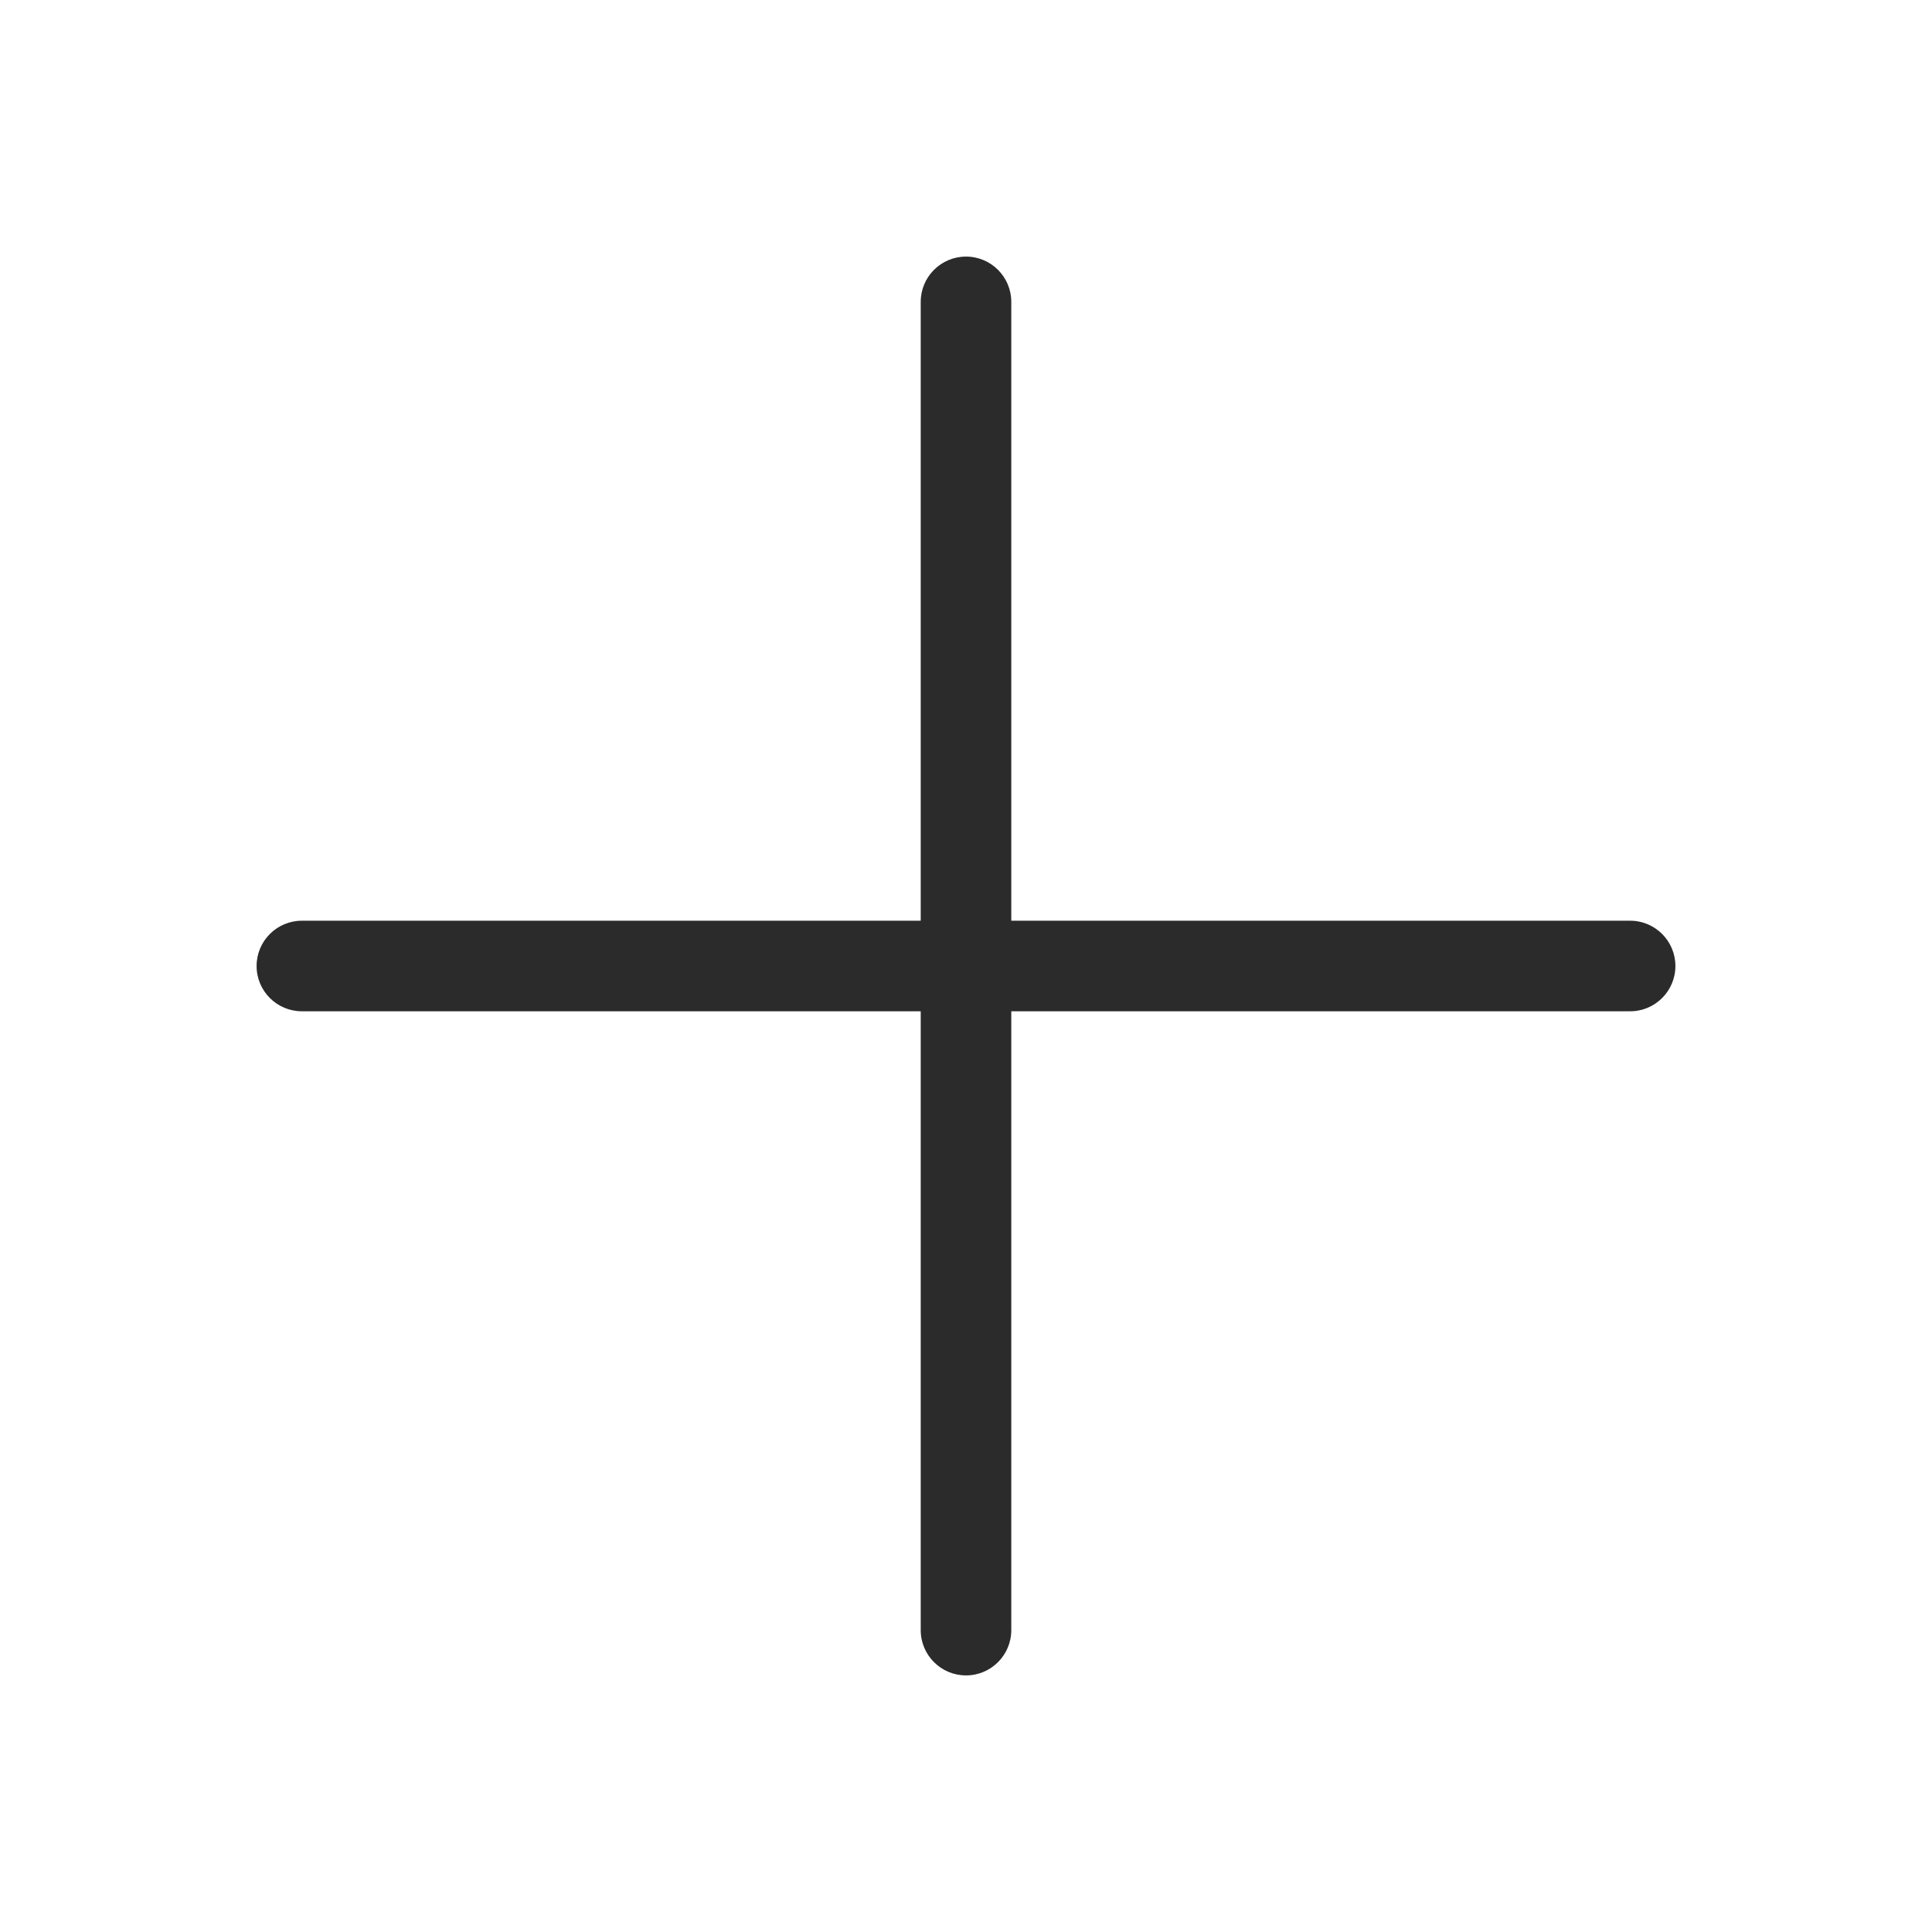
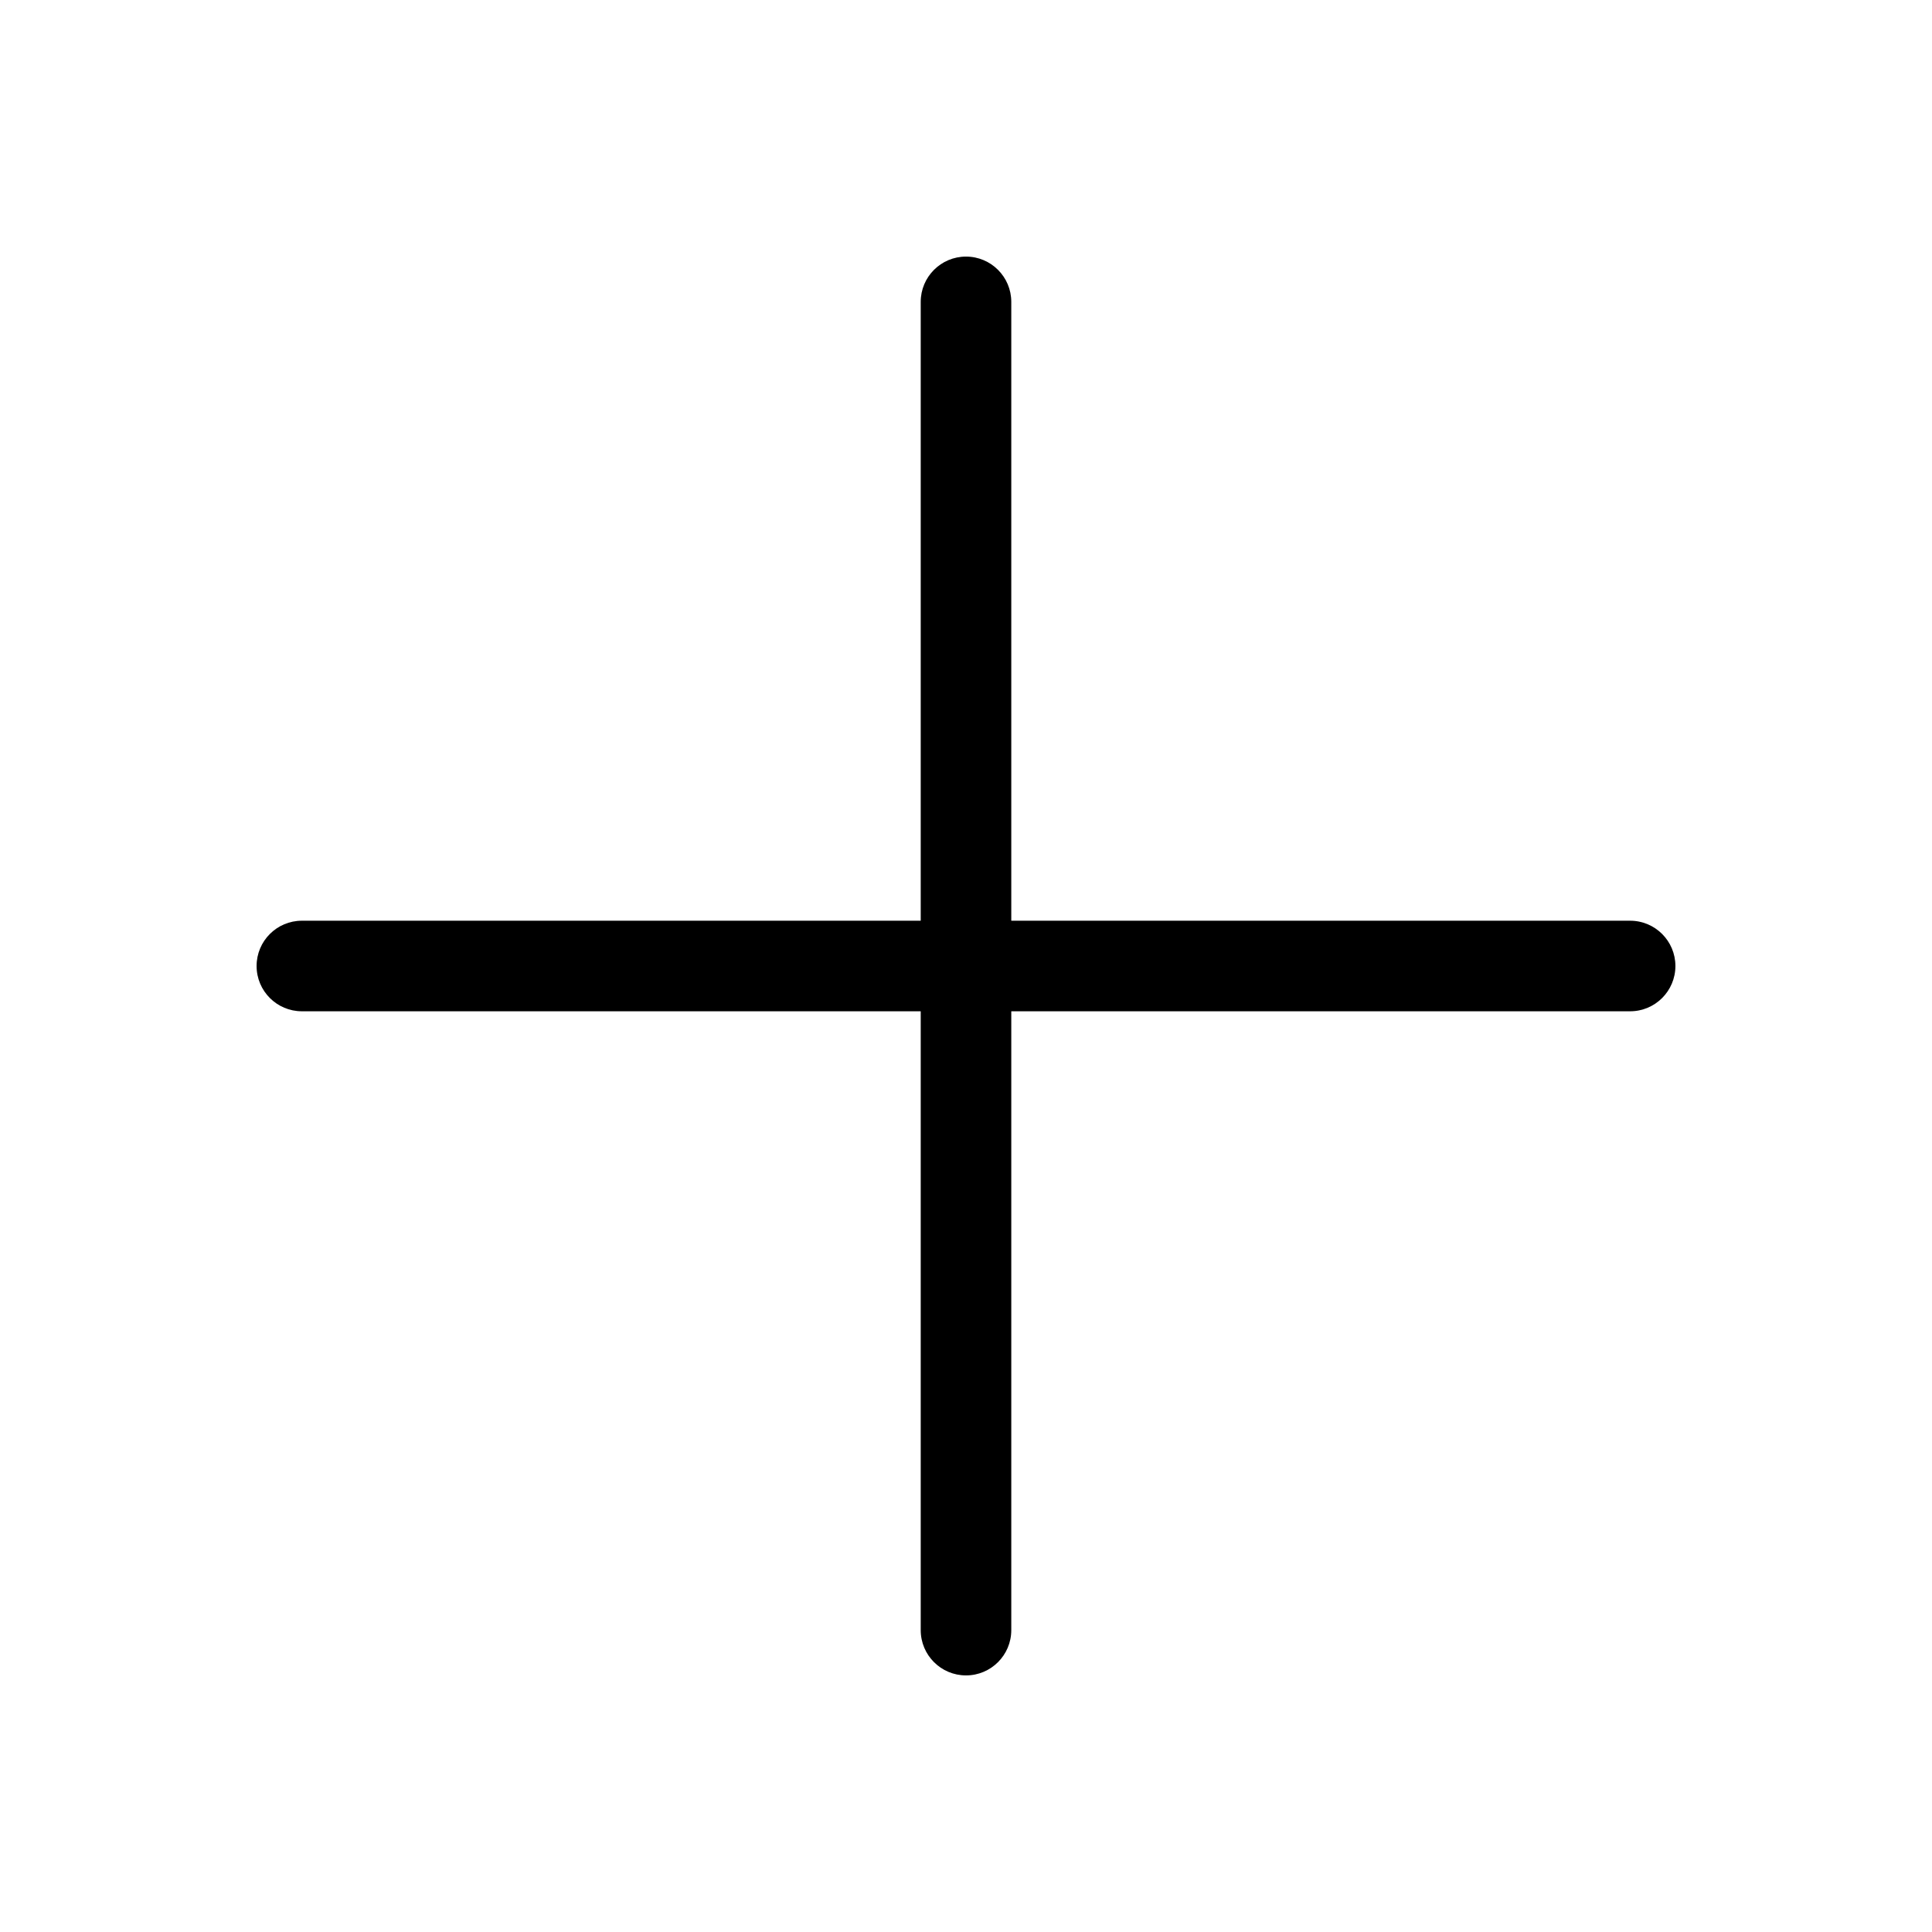
- <svg xmlns="http://www.w3.org/2000/svg" viewBox="0 0 256 256" fill="#2B2B2B">
+ <svg xmlns="http://www.w3.org/2000/svg" viewBox="0 0 256 256" fill="#000000">
  <path d="M222,128a6,6,0,0,1-6,6H134v82a6,6,0,0,1-12,0V134H40a6,6,0,0,1,0-12h82V40a6,6,0,0,1,12,0v82h82A6,6,0,0,1,222,128Z" />
</svg>
